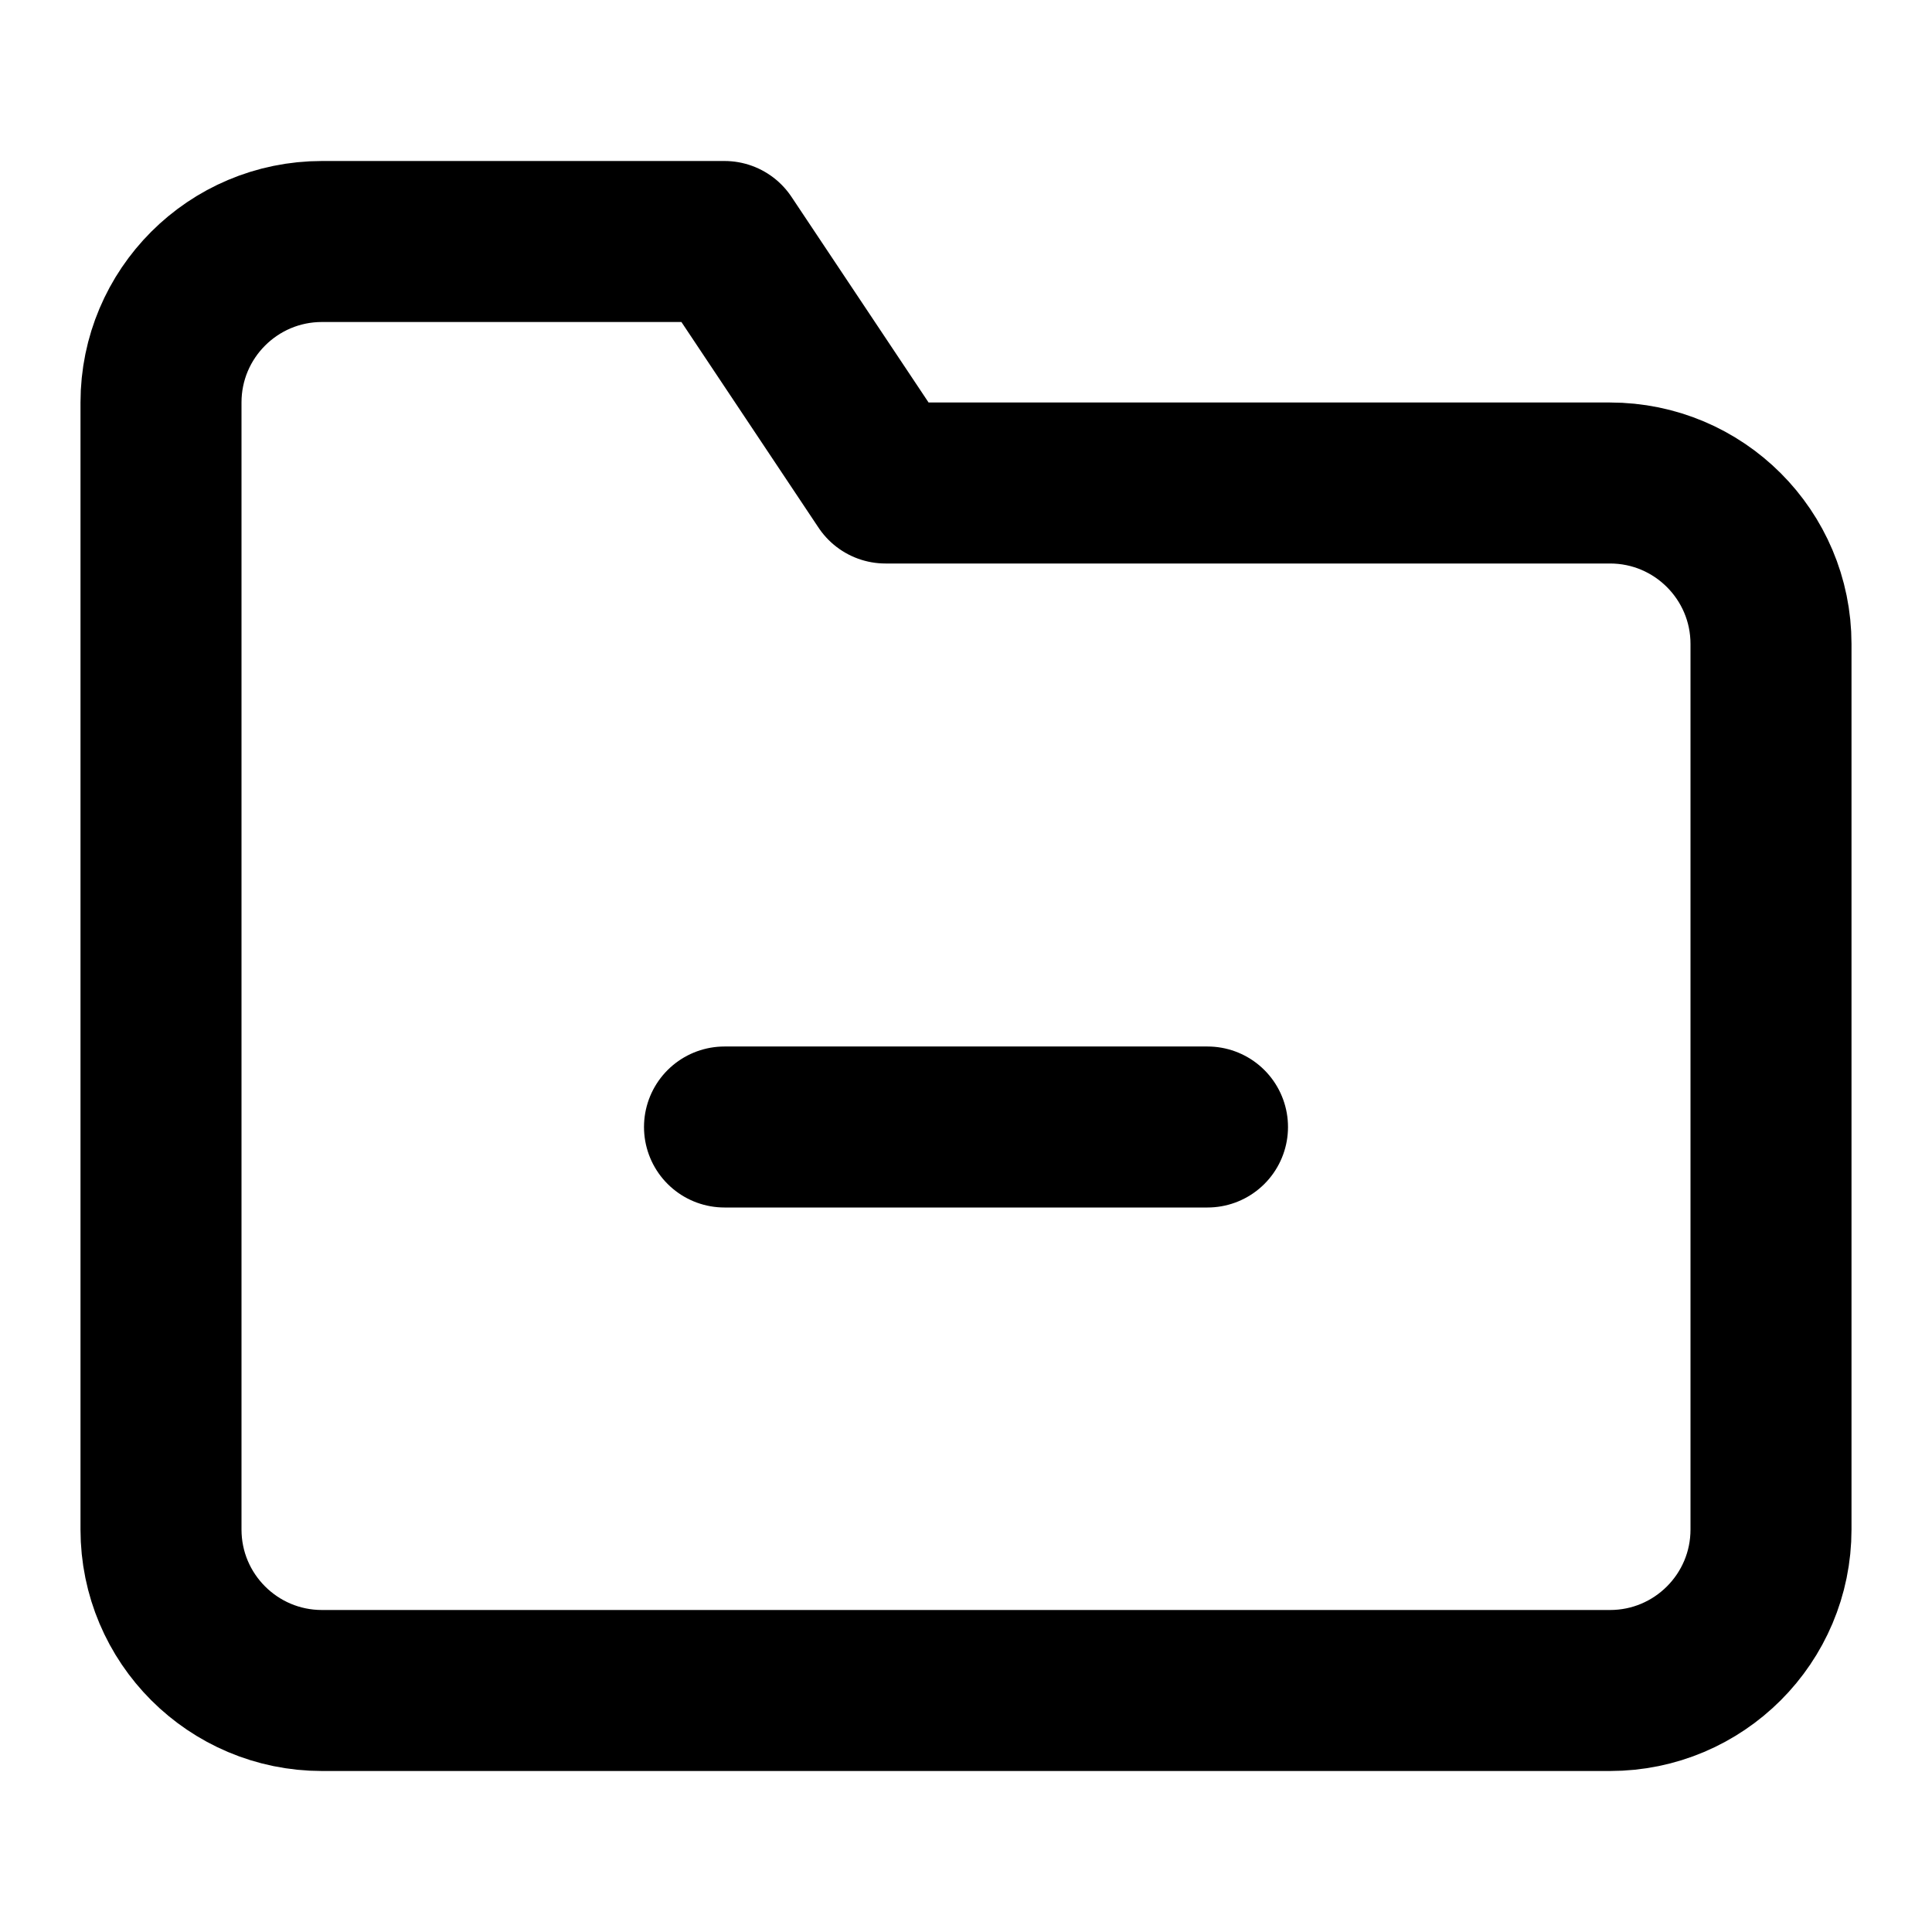
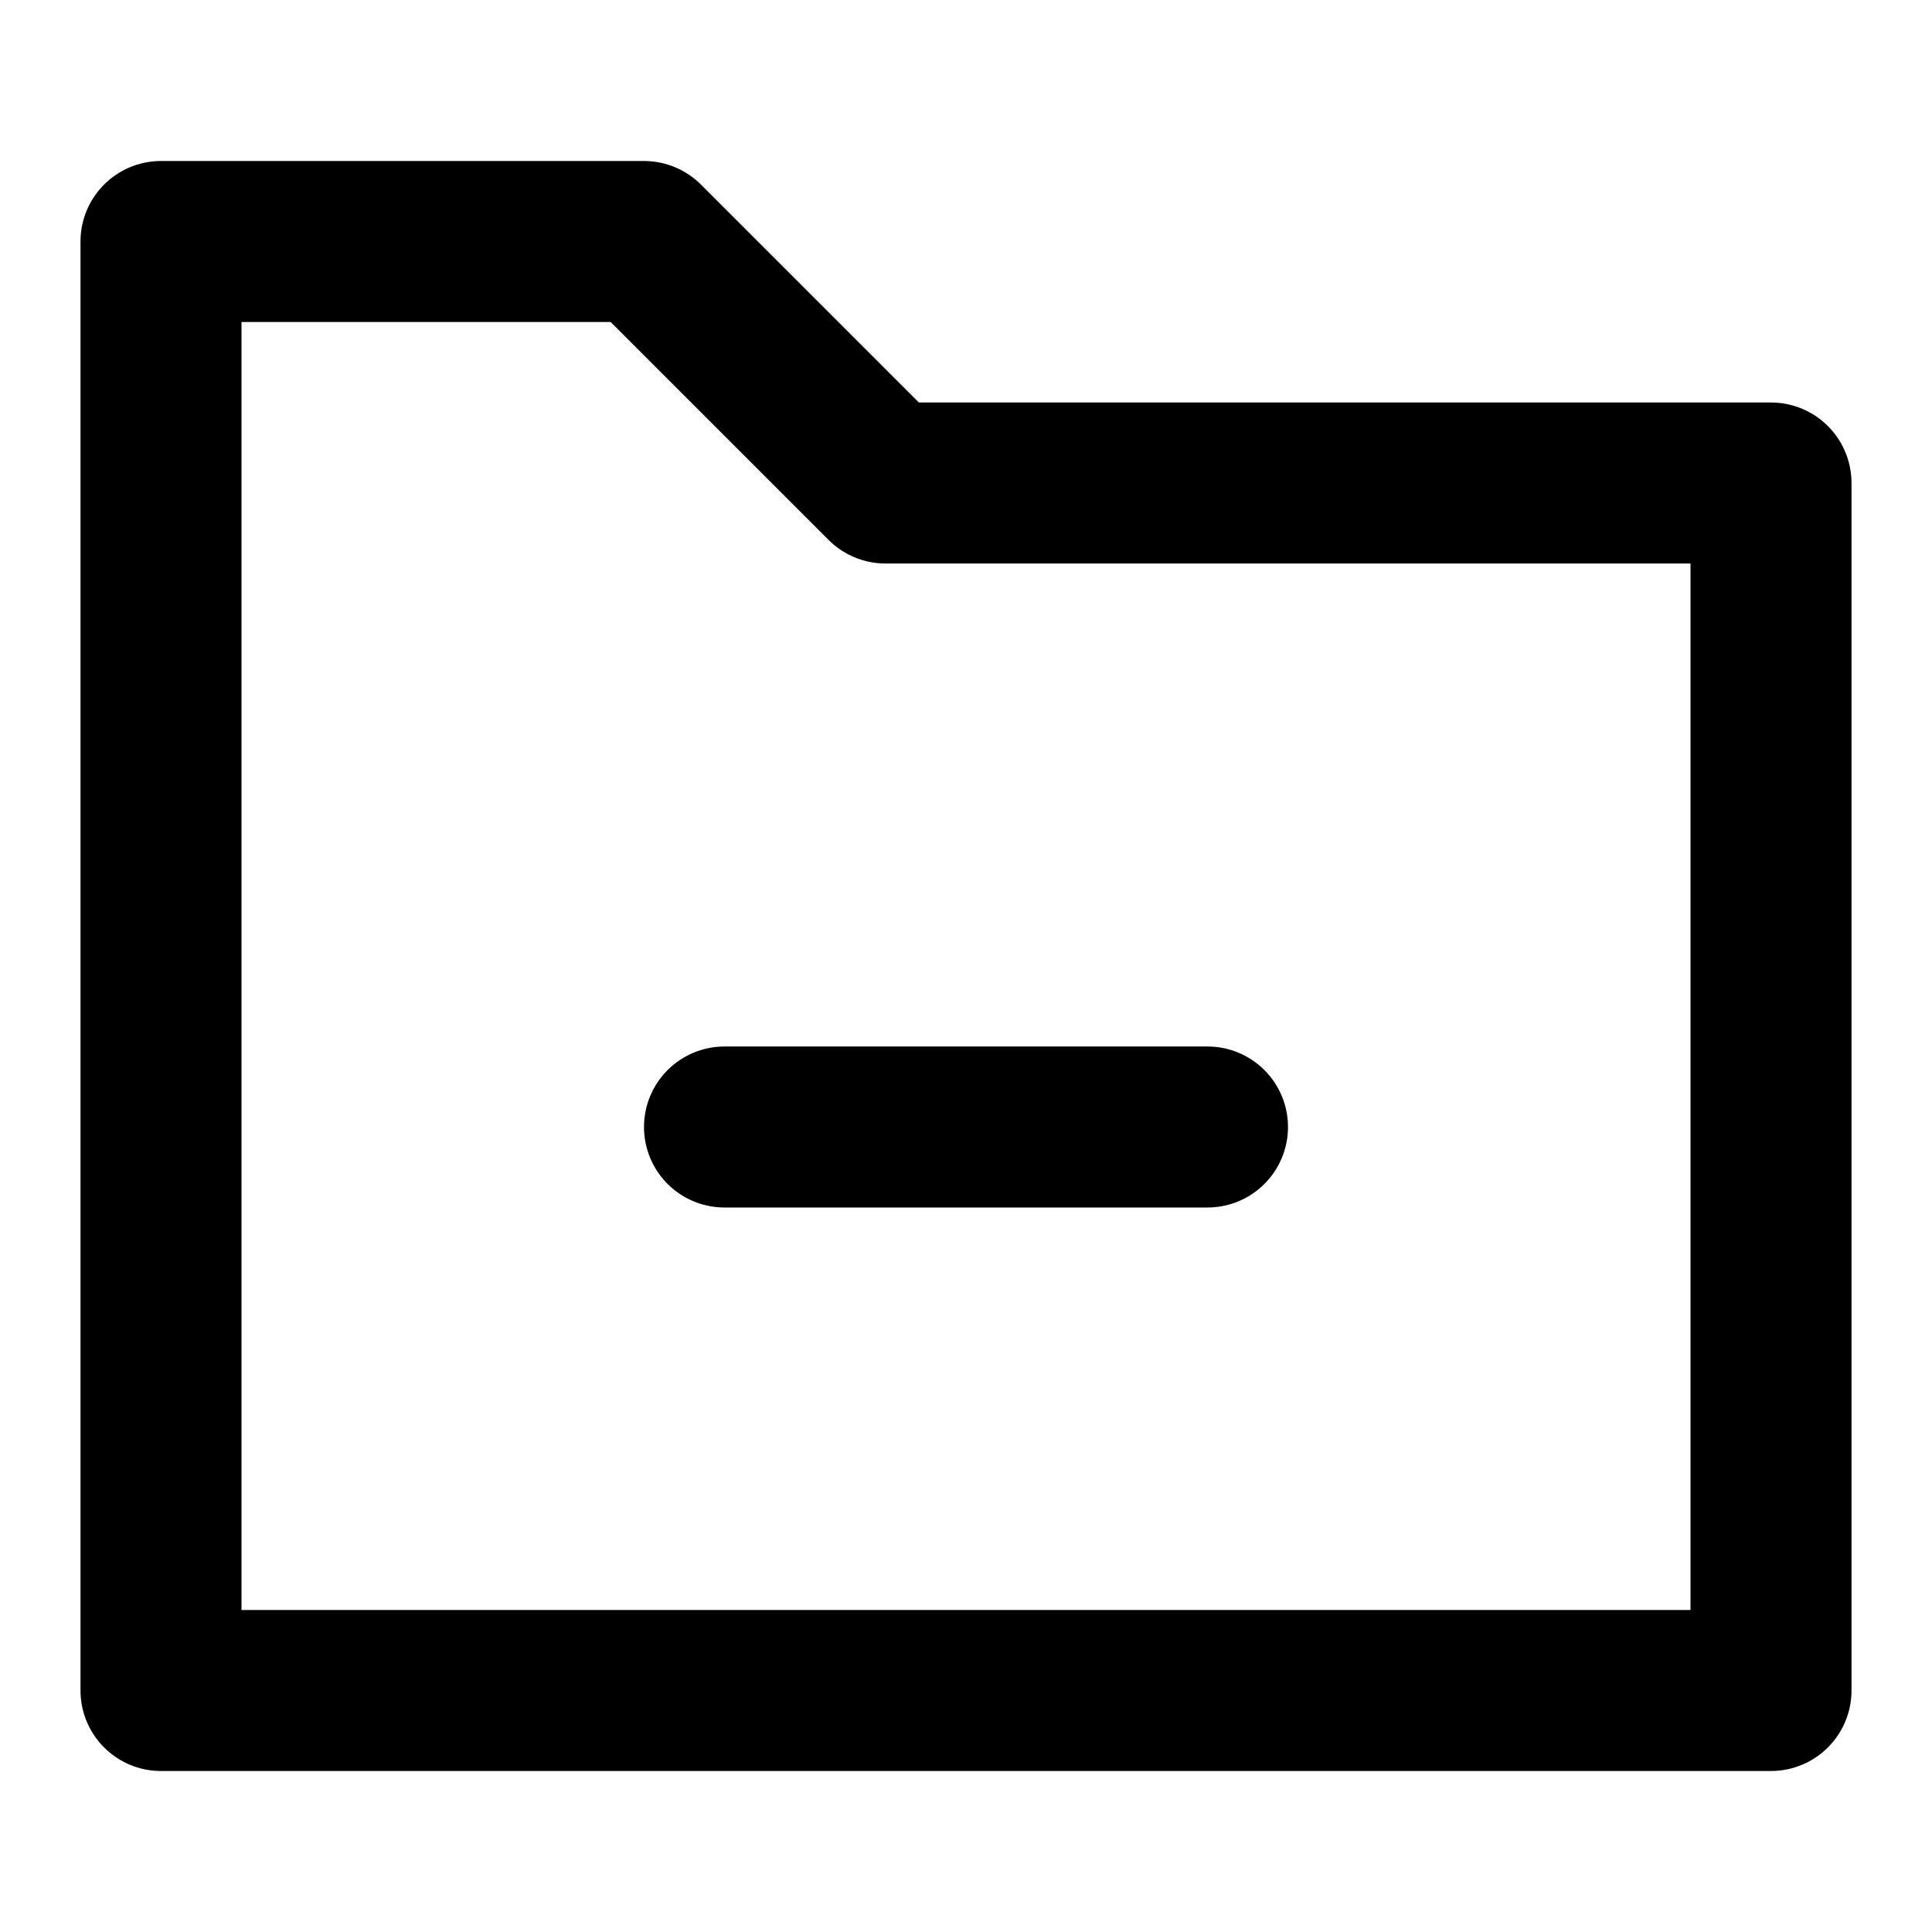
<svg xmlns="http://www.w3.org/2000/svg" width="24" height="24" viewBox="0 0 24 24" fill="none" stroke="currentColor" stroke-width="2" stroke-linecap="round" stroke-linejoin="round">
-   <path d="M22 19a2 2 0 0 1-2 2H4a2 2 0 0 1-2-2V5a2 2 0 0 1 2-2h5l2 3h9a2 2 0 0 1 2 2z" />
+   <path d="M2 3 L8 3 L11 6 L22 6 V21 H2 Z" />
  <line x1="9" y1="14" x2="15" y2="14" />
</svg>
